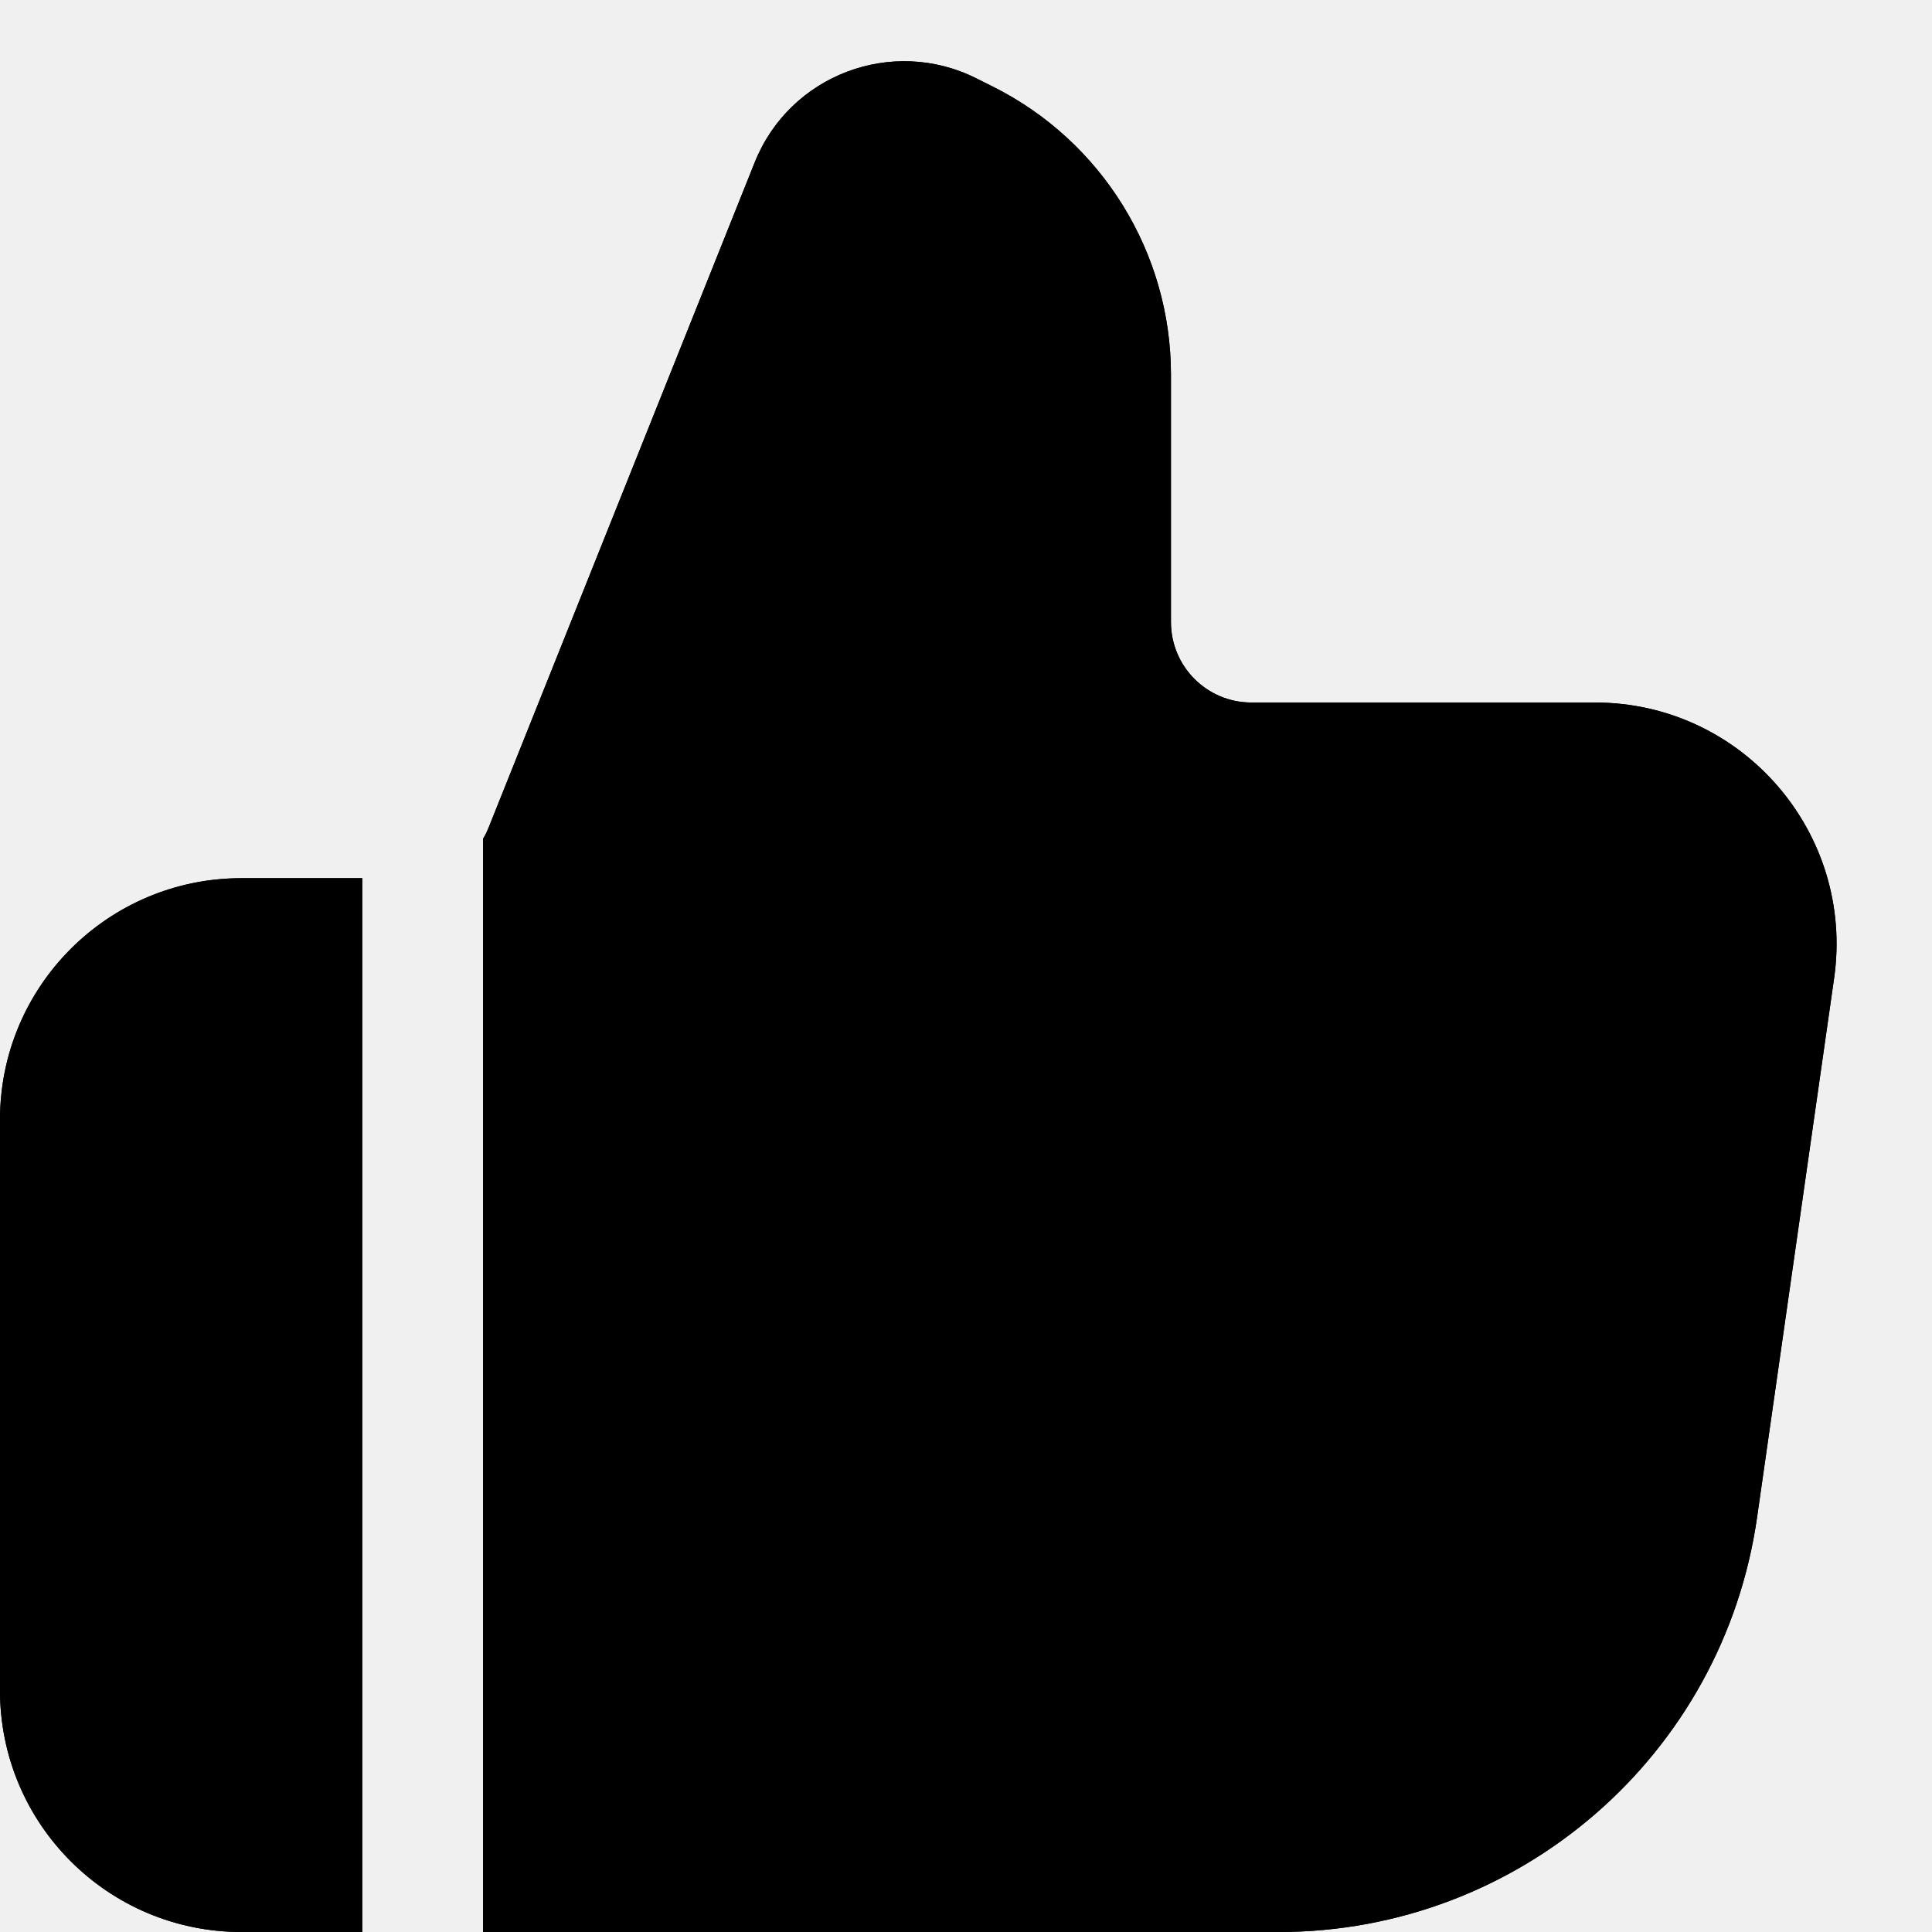
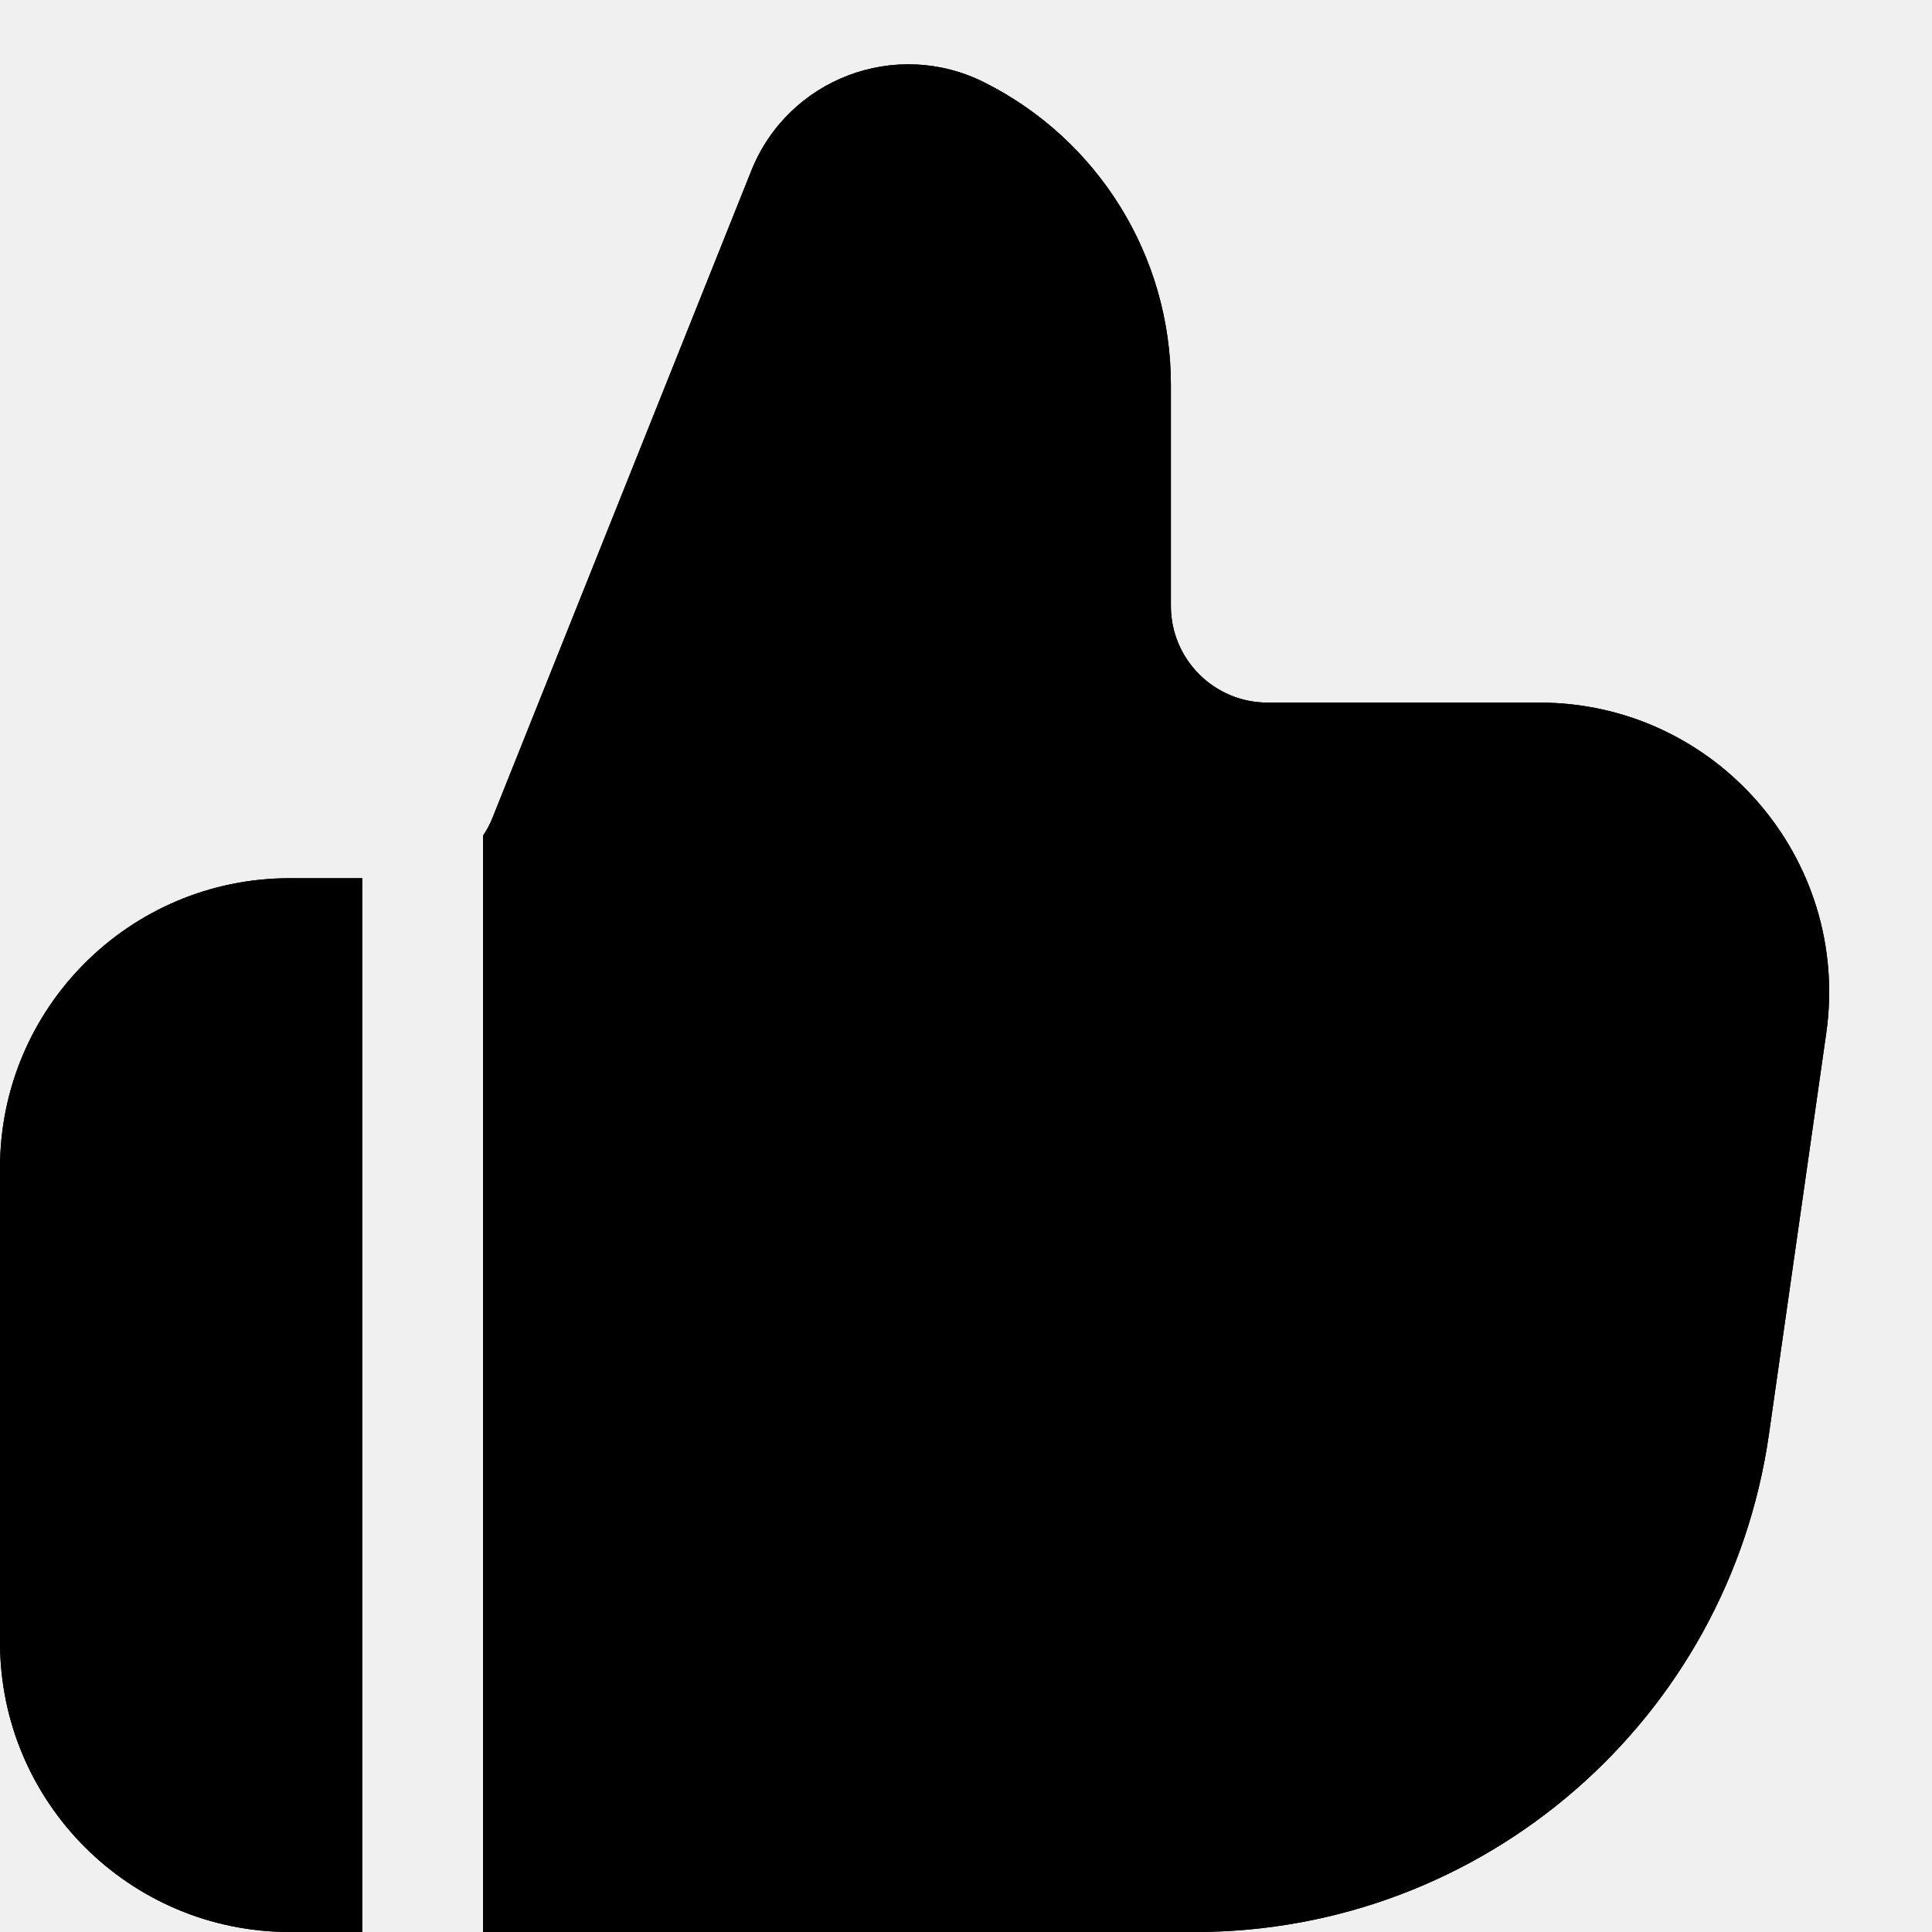
- <svg xmlns="http://www.w3.org/2000/svg" width="24" height="24" viewBox="0 0 24 24" fill="none">
+ <svg xmlns="http://www.w3.org/2000/svg" width="20" height="20" viewBox="0 0 20 20" fill="none">
  <mask id="path-1-inside-1" fill="white">
-     <path fill-rule="evenodd" clip-rule="evenodd" d="M3 10.909C1.343 10.909 0 12.252 0 13.909V21C0 22.657 1.343 24 3 24H4.5L4.5 10.909H3ZM6 10.421L6 24H15.887C18.873 24 21.405 21.804 21.827 18.849L22.784 12.152C23.042 10.344 21.639 8.727 19.814 8.727H15.546C14.993 8.727 14.546 8.28 14.546 7.727V4.654C14.546 3.139 13.689 1.754 12.334 1.076L12.126 0.972C11.079 0.449 9.809 0.932 9.375 2.018L6.07 10.28C6.05 10.33 6.027 10.377 6 10.421Z" />
+     <path fill-rule="evenodd" clip-rule="evenodd" d="M3 9.091C1.343 9.091 0 10.434 0 12.091V17C0 18.657 1.343 20 3 20H3.75L3.75 9.091H3ZM5 8.651L5 20H12.372C15.358 20 17.889 17.804 18.312 14.848L18.905 10.697C19.163 8.89 17.761 7.273 15.935 7.273H13.121C12.569 7.273 12.121 6.825 12.121 6.273V3.982C12.121 2.656 11.372 1.444 10.186 0.851C9.27 0.393 8.159 0.815 7.778 1.766L5.1 8.462C5.073 8.53 5.039 8.593 5 8.651Z" />
  </mask>
-   <path fill-rule="evenodd" clip-rule="evenodd" d="M3 10.909C1.343 10.909 0 12.252 0 13.909V21C0 22.657 1.343 24 3 24H4.5L4.5 10.909H3ZM6 10.421L6 24H15.887C18.873 24 21.405 21.804 21.827 18.849L22.784 12.152C23.042 10.344 21.639 8.727 19.814 8.727H15.546C14.993 8.727 14.546 8.28 14.546 7.727V4.654C14.546 3.139 13.689 1.754 12.334 1.076L12.126 0.972C11.079 0.449 9.809 0.932 9.375 2.018L6.07 10.28C6.05 10.33 6.027 10.377 6 10.421Z" fill="black" />
-   <path d="M4.5 24V26H6.5V24H4.5ZM4.5 10.909H6.5V8.909H4.5V10.909ZM6 10.421L4.282 9.397L4 9.87V10.421H6ZM6 24H4V26H6V24ZM21.827 18.849L23.807 19.131V19.131L21.827 18.849ZM22.784 12.152L20.804 11.869V11.869L22.784 12.152ZM12.334 1.076L11.44 2.865L11.44 2.865L12.334 1.076ZM12.126 0.972L13.02 -0.817L13.02 -0.817L12.126 0.972ZM9.375 2.018L7.518 1.275L9.375 2.018ZM6.07 10.28L7.927 11.023L7.927 11.023L6.07 10.28ZM2 13.909C2 13.357 2.448 12.909 3 12.909V8.909C0.239 8.909 -2 11.148 -2 13.909H2ZM2 21V13.909H-2V21H2ZM3 22C2.448 22 2 21.552 2 21H-2C-2 23.761 0.239 26 3 26V22ZM4.5 22H3V26H4.5V22ZM6.5 24L6.5 10.909H2.5L2.5 24H6.5ZM3 12.909H4.5V8.909H3V12.909ZM4 10.421L4 24H8L8 10.421H4ZM15.887 22H6V26H15.887V22ZM19.847 18.566C19.565 20.536 17.878 22 15.887 22V26C19.868 26 23.244 23.073 23.807 19.131L19.847 18.566ZM20.804 11.869L19.847 18.566L23.807 19.131L24.763 12.434L20.804 11.869ZM19.814 10.727C20.422 10.727 20.89 11.266 20.804 11.869L24.763 12.434C25.194 9.422 22.856 6.727 19.814 6.727V10.727ZM15.546 10.727H19.814V6.727H15.546V10.727ZM12.546 7.727C12.546 9.384 13.889 10.727 15.546 10.727V6.727C16.098 6.727 16.546 7.175 16.546 7.727H12.546ZM12.546 4.654V7.727H16.546V4.654H12.546ZM11.44 2.865C12.117 3.204 12.546 3.896 12.546 4.654H16.546C16.546 2.381 15.261 0.304 13.229 -0.713L11.44 2.865ZM11.232 2.761L11.44 2.865L13.229 -0.713L13.02 -0.817L11.232 2.761ZM11.232 2.761V2.761L13.02 -0.817C10.927 -1.863 8.387 -0.897 7.518 1.275L11.232 2.761ZM7.927 11.023L11.232 2.761L7.518 1.275L4.213 9.538L7.927 11.023ZM7.718 11.445C7.798 11.312 7.868 11.17 7.927 11.023L4.213 9.538C4.232 9.489 4.255 9.442 4.282 9.397L7.718 11.445Z" fill="black" mask="url(#path-1-inside-1)" />
+   <path fill-rule="evenodd" clip-rule="evenodd" d="M3 9.091C1.343 9.091 0 10.434 0 12.091V17C0 18.657 1.343 20 3 20H3.75L3.75 9.091H3ZM5 8.651L5 20H12.372C15.358 20 17.889 17.804 18.312 14.848L18.905 10.697C19.163 8.89 17.761 7.273 15.935 7.273H13.121C12.569 7.273 12.121 6.825 12.121 6.273V3.982C12.121 2.656 11.372 1.444 10.186 0.851C9.27 0.393 8.159 0.815 7.778 1.766L5.1 8.462C5.073 8.53 5.039 8.593 5 8.651Z" fill="black" />
+   <path d="M3.75 20V22H5.75L5.75 20L3.75 20ZM3.75 9.091L5.75 9.091L5.75 7.091H3.75V9.091ZM5 8.651L3.343 7.531L3 8.039L3 8.651L5 8.651ZM5 20L3 20L3 22H5V20ZM18.312 14.848L20.292 15.131L20.292 15.131L18.312 14.848ZM18.905 10.697L16.925 10.414L16.925 10.414L18.905 10.697ZM10.186 0.851L9.292 2.64L9.292 2.64L10.186 0.851ZM7.778 1.766L5.921 1.023L5.921 1.023L7.778 1.766ZM5.1 8.462L6.957 9.205L6.957 9.205L5.1 8.462ZM2 12.091C2 11.539 2.448 11.091 3 11.091V7.091C0.239 7.091 -2 9.329 -2 12.091H2ZM2 17V12.091H-2V17H2ZM3 18C2.448 18 2 17.552 2 17H-2C-2 19.761 0.239 22 3 22V18ZM3.75 18H3V22H3.75V18ZM5.75 20L5.75 9.091L1.75 9.091L1.75 20L5.75 20ZM3 11.091H3.75V7.091H3V11.091ZM3 8.651L3 20L7 20L7 8.651L3 8.651ZM12.372 18H5V22H12.372V18ZM16.332 14.566C16.05 16.536 14.363 18 12.372 18V22C16.353 22 19.729 19.073 20.292 15.131L16.332 14.566ZM16.925 10.414L16.332 14.566L20.292 15.131L20.885 10.98L16.925 10.414ZM15.935 9.273C16.544 9.273 17.011 9.812 16.925 10.414L20.885 10.98C21.315 7.968 18.978 5.273 15.935 5.273V9.273ZM13.121 9.273H15.935V5.273H13.121V9.273ZM10.121 6.273C10.121 7.93 11.464 9.273 13.121 9.273V5.273C13.674 5.273 14.121 5.72 14.121 6.273H10.121ZM10.121 3.982V6.273H14.121V3.982H10.121ZM9.292 2.64C9.8 2.894 10.121 3.413 10.121 3.982H14.121C14.121 1.898 12.944 -0.006 11.081 -0.938L9.292 2.64ZM9.635 2.509C9.581 2.645 9.422 2.705 9.292 2.64L11.081 -0.938C9.118 -1.919 6.736 -1.014 5.921 1.023L9.635 2.509ZM6.957 9.205L9.635 2.509L5.921 1.023L3.243 7.72L6.957 9.205ZM6.657 9.771C6.776 9.595 6.877 9.406 6.957 9.205L3.243 7.72C3.27 7.653 3.303 7.59 3.343 7.531L6.657 9.771Z" fill="black" mask="url(#path-1-inside-1)" />
</svg>
